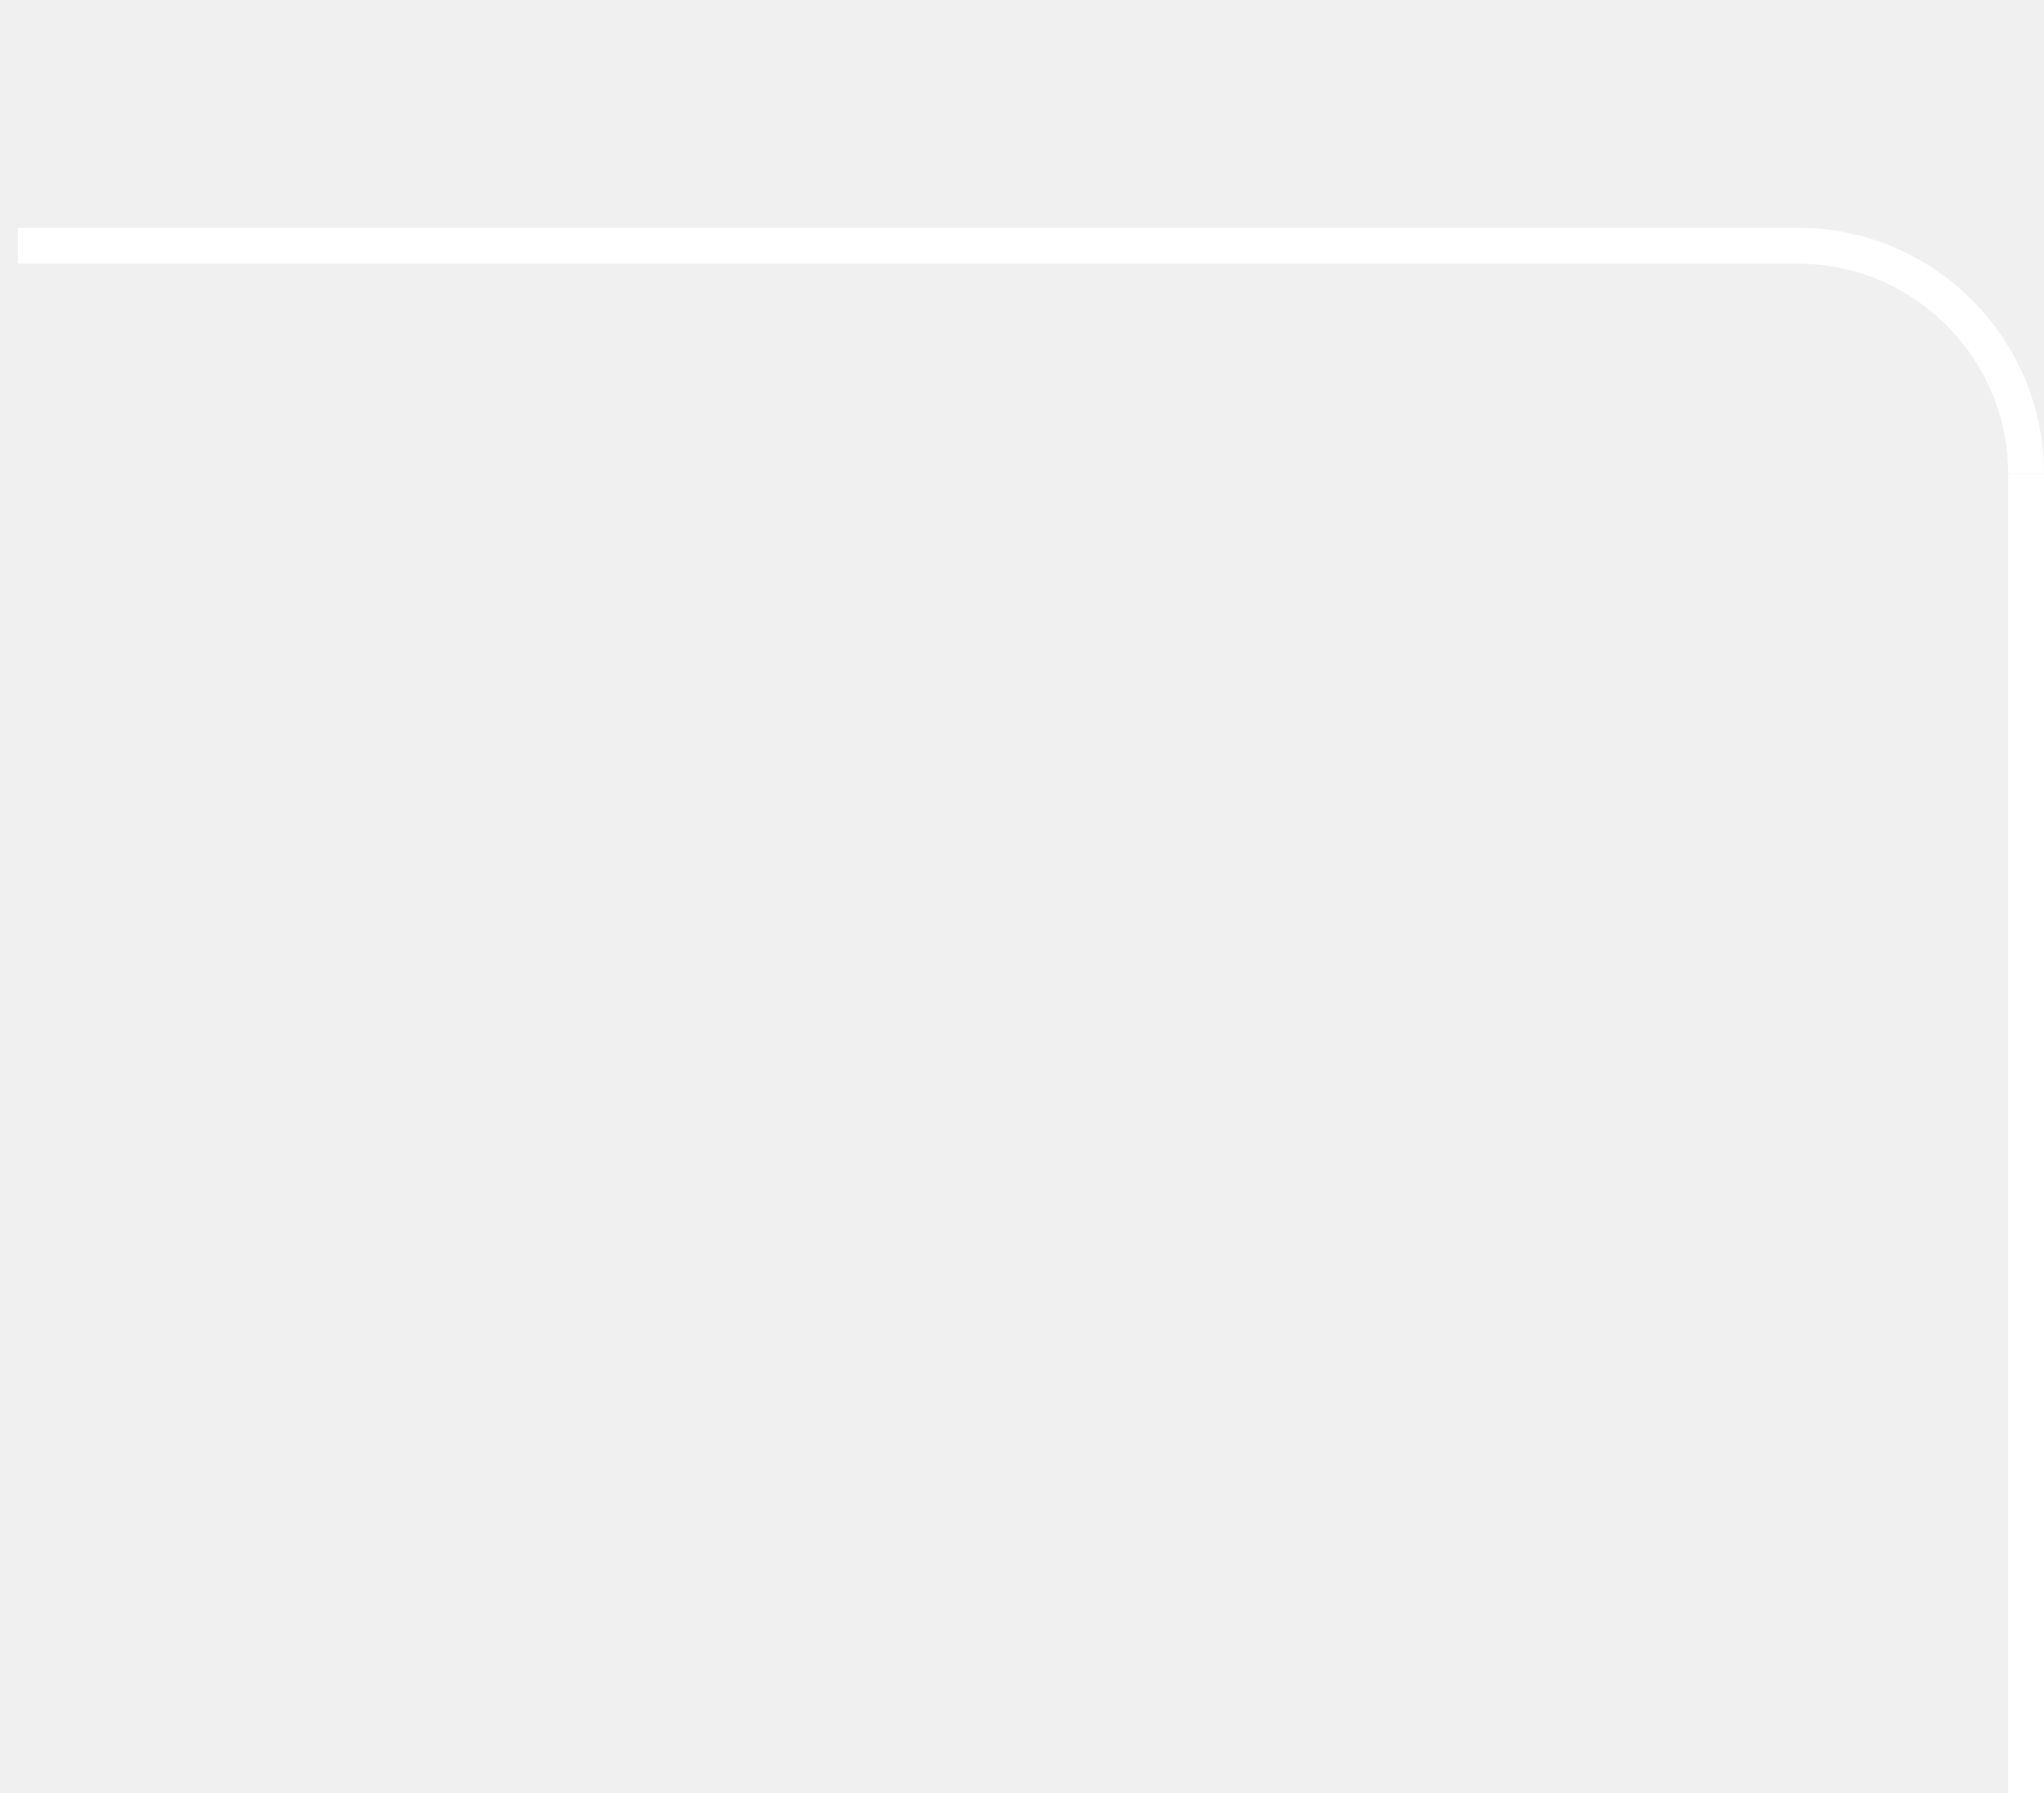
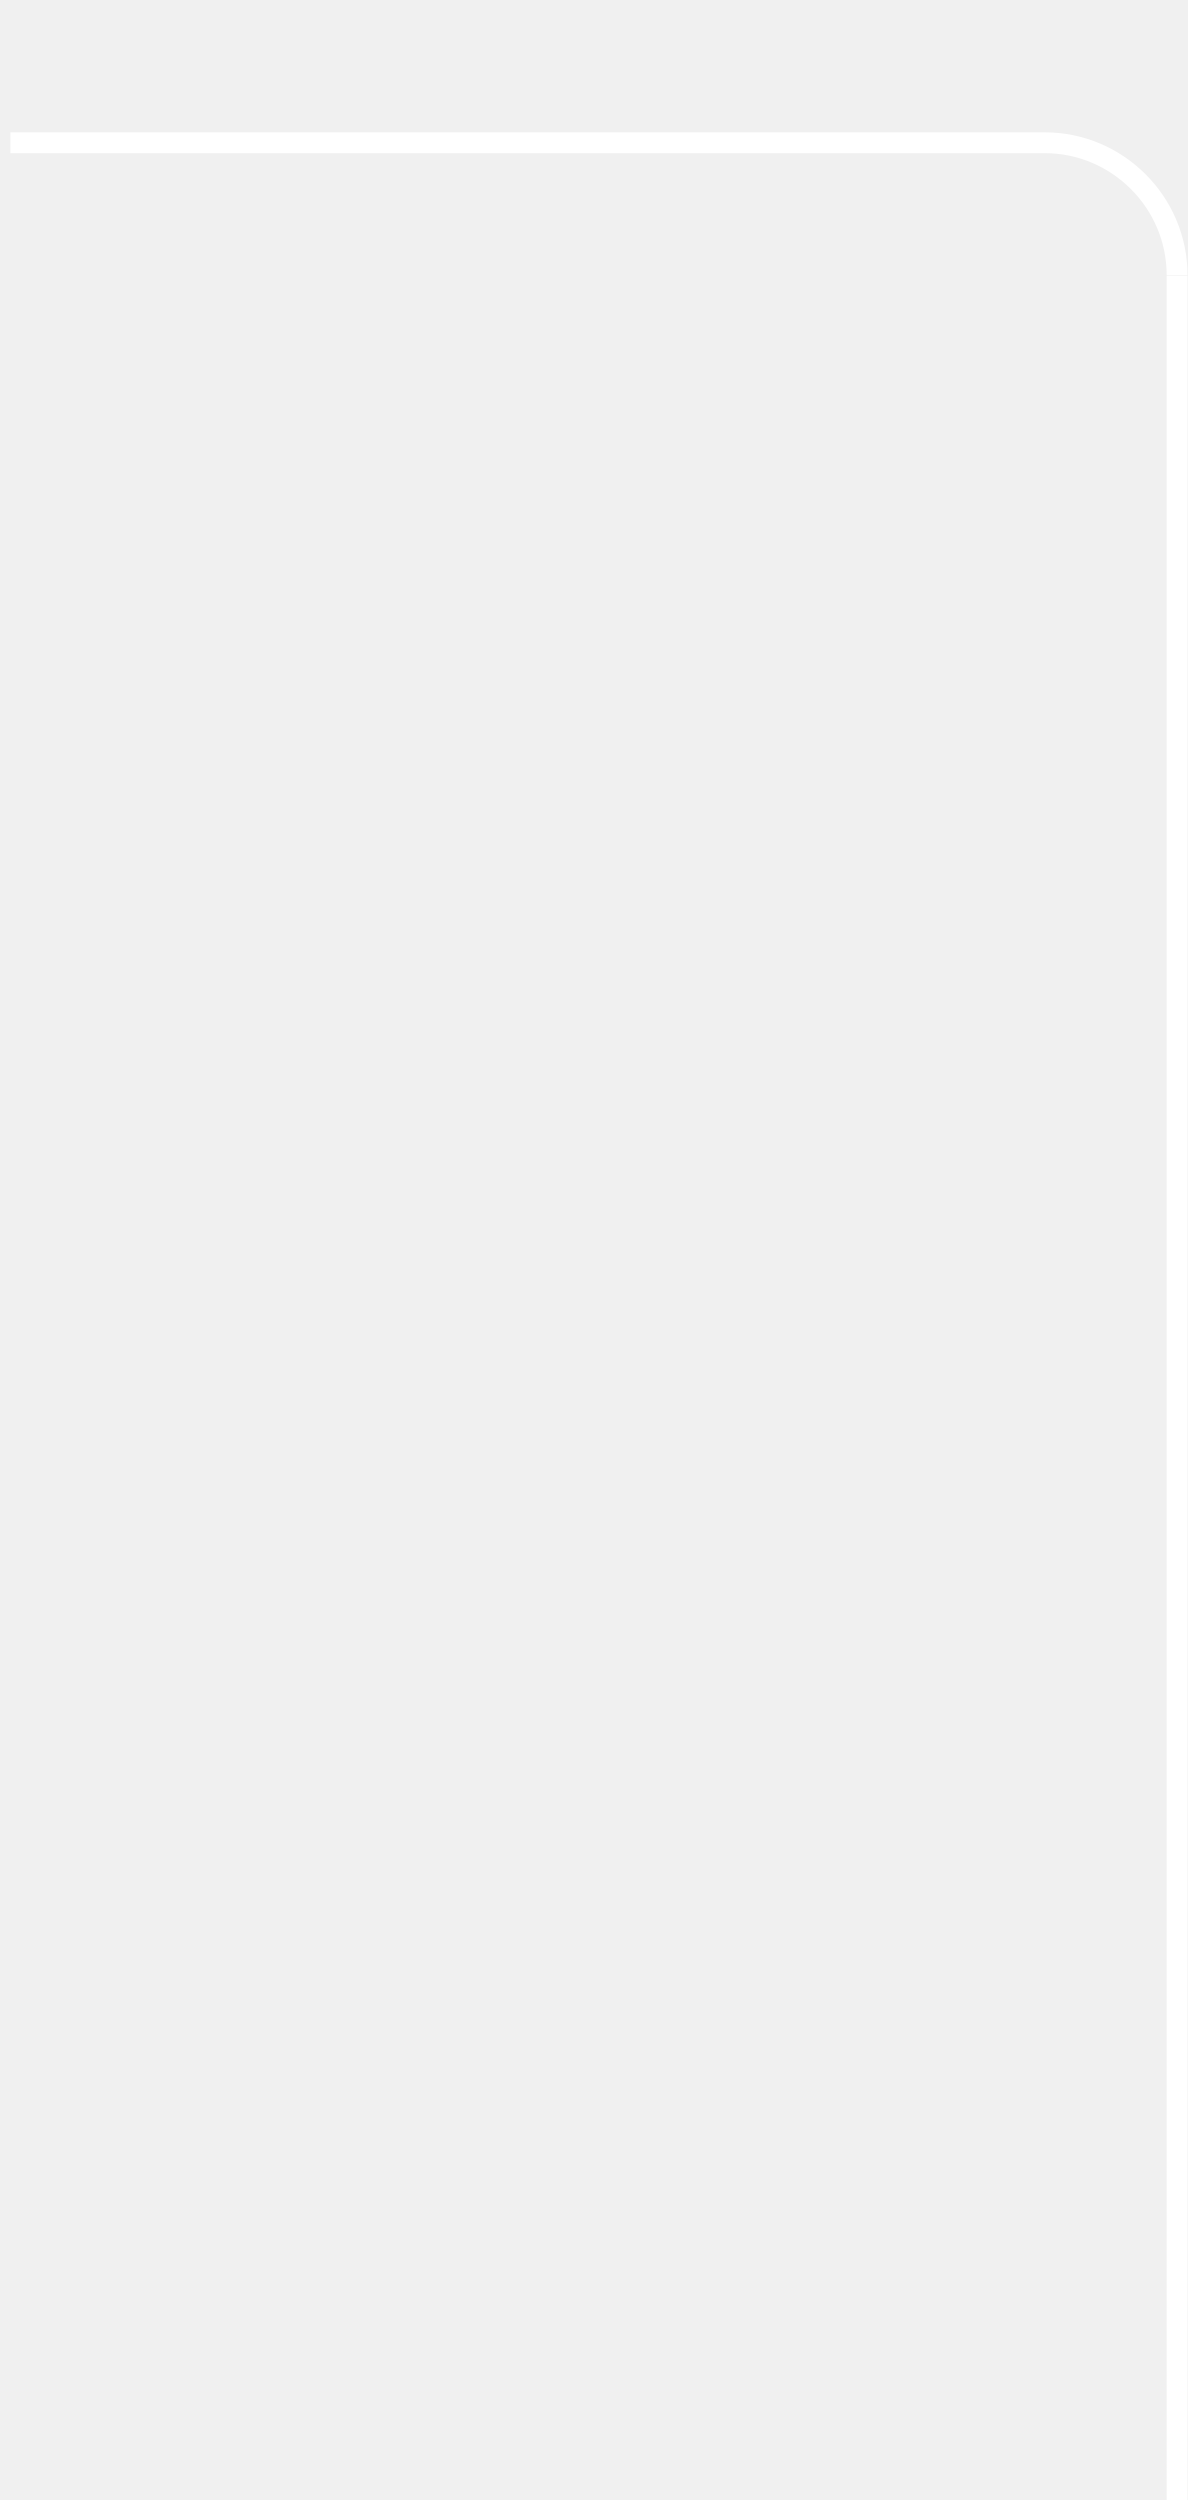
- <svg xmlns="http://www.w3.org/2000/svg" viewBox="-5 -63.52 570 500" fill="none">
-   <path d="M0 5H496.449C531.402 5 560 33.584 560 68.52C560 68.52 560 65.344 560 500.28" stroke="white" stroke-width="10" />
+ <svg xmlns="http://www.w3.org/2000/svg" viewBox="-5 -63.52 570 1200" fill="none">
+   <path d="M0 5H496.449C531.402 5 560 33.584 560 68.52C560 68.52 560 65.344 560 1200.28" stroke="white" stroke-width="10" />
</svg>
